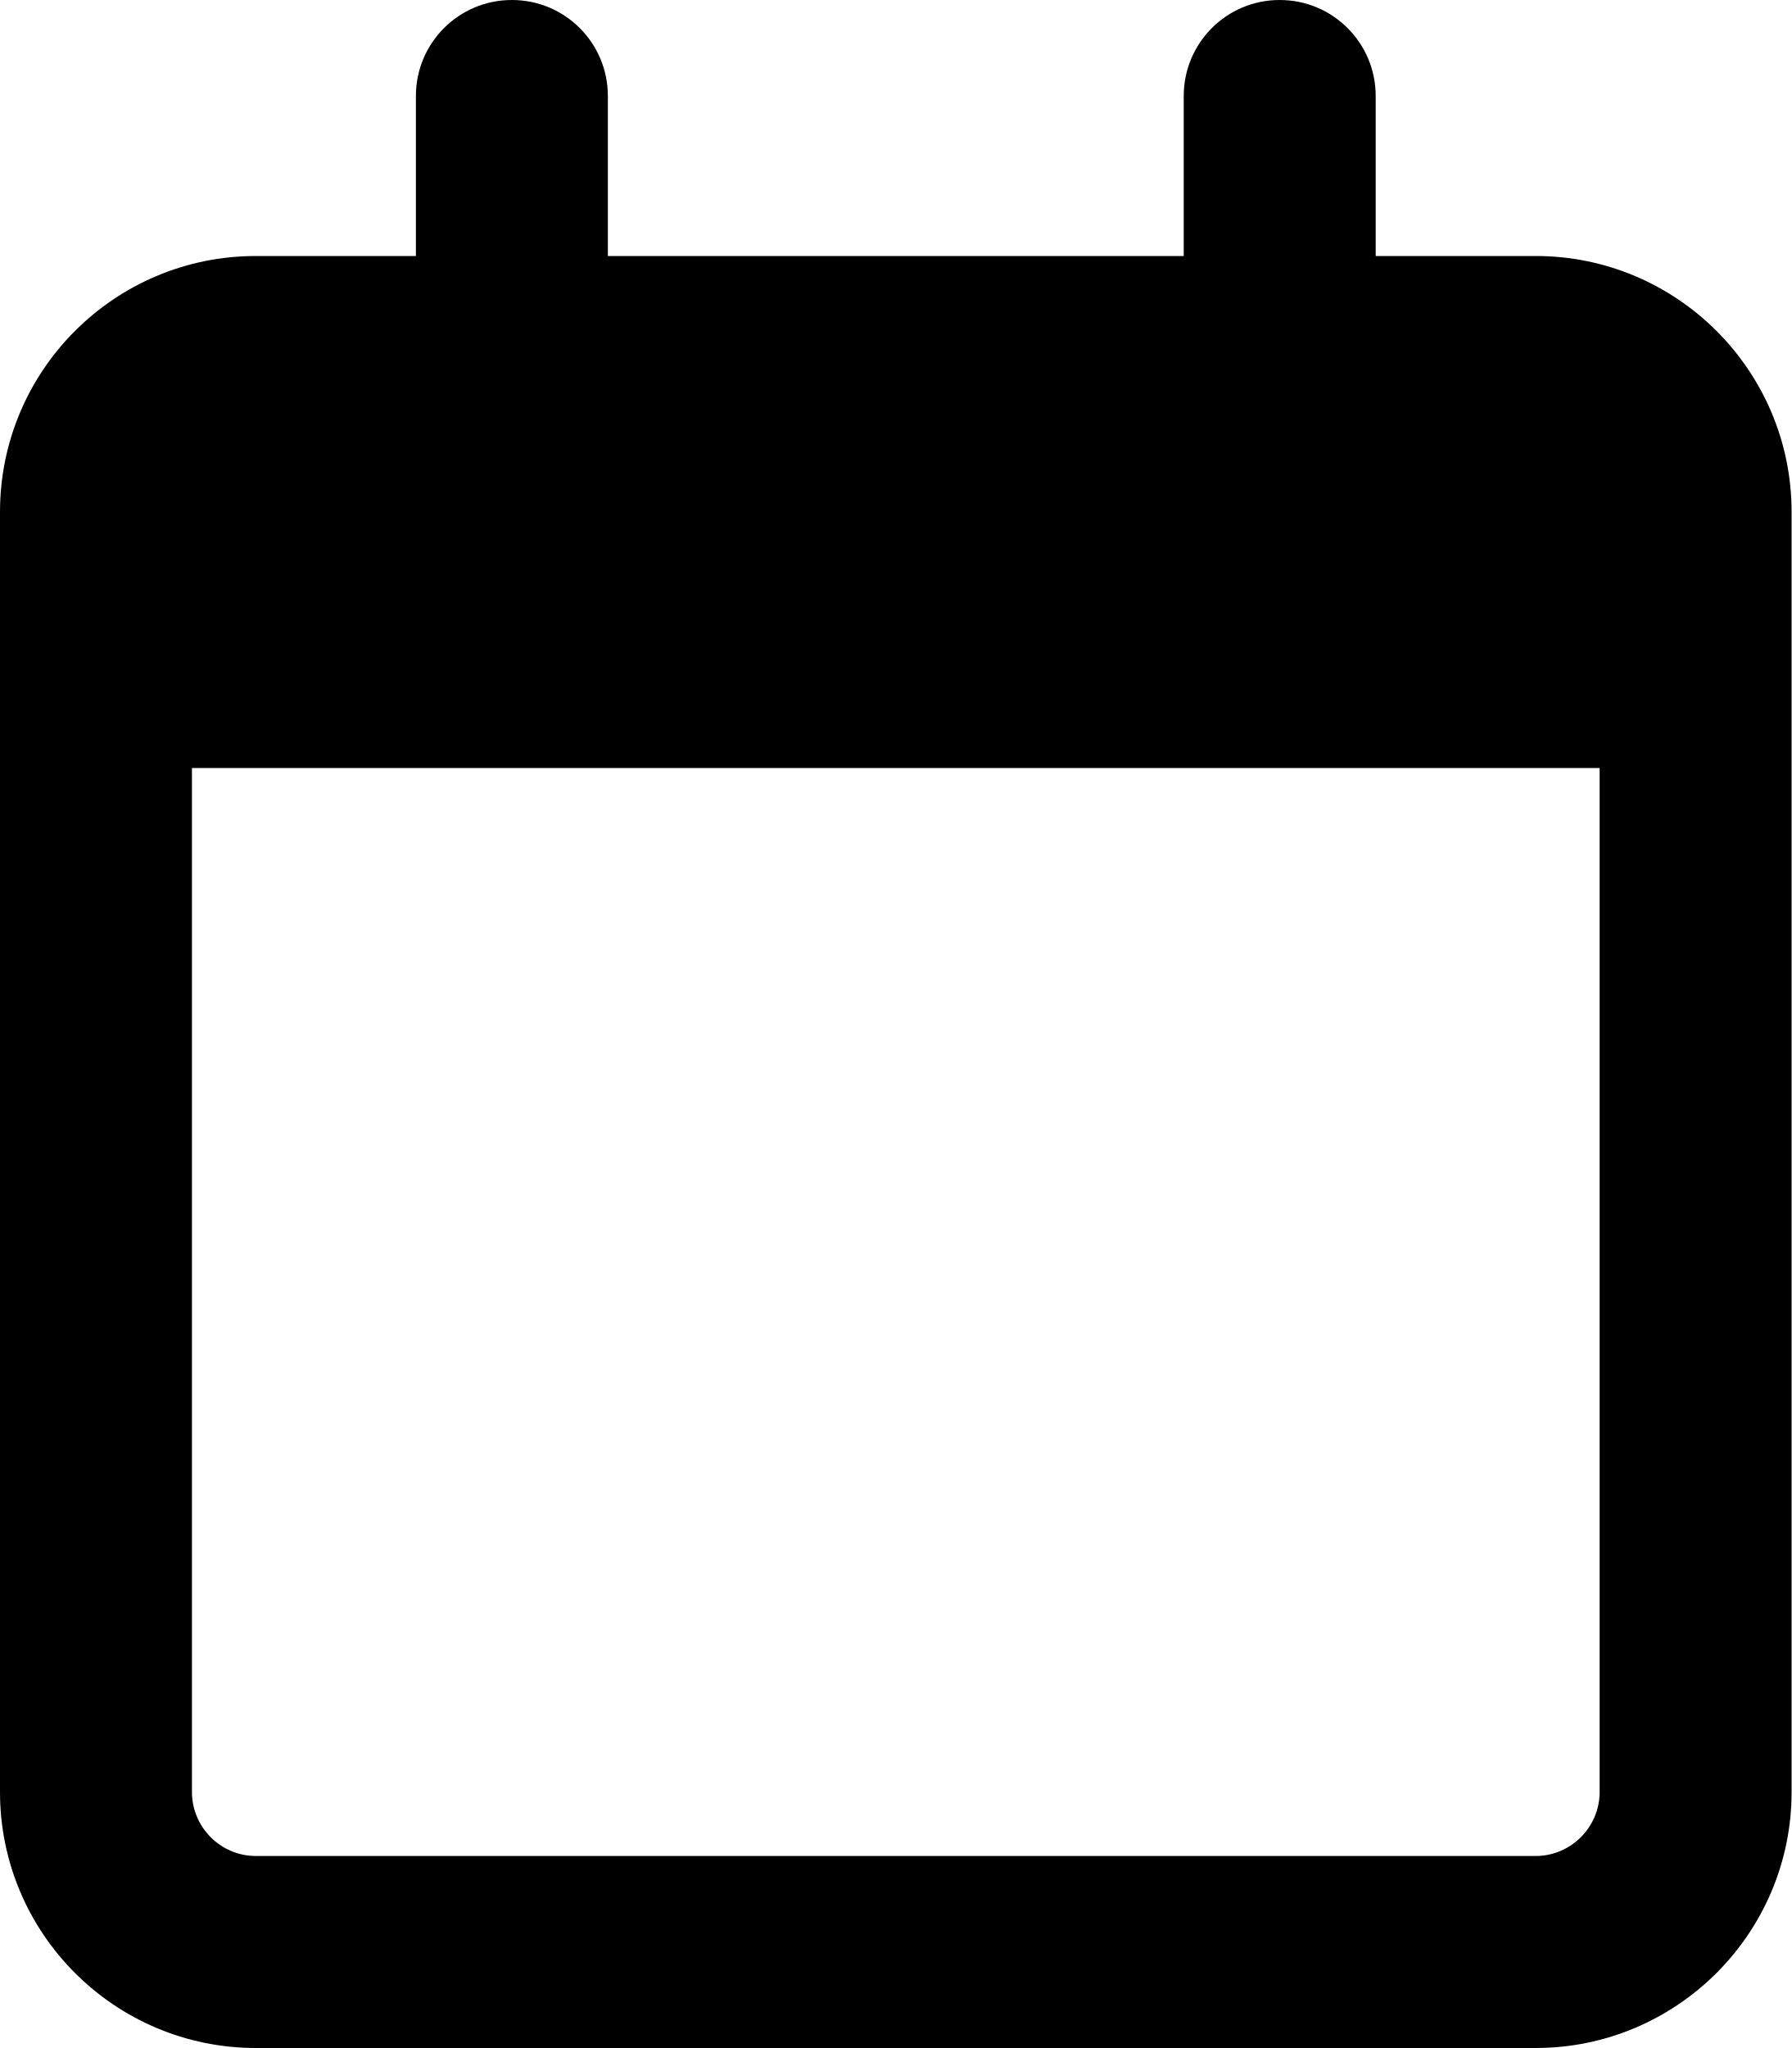
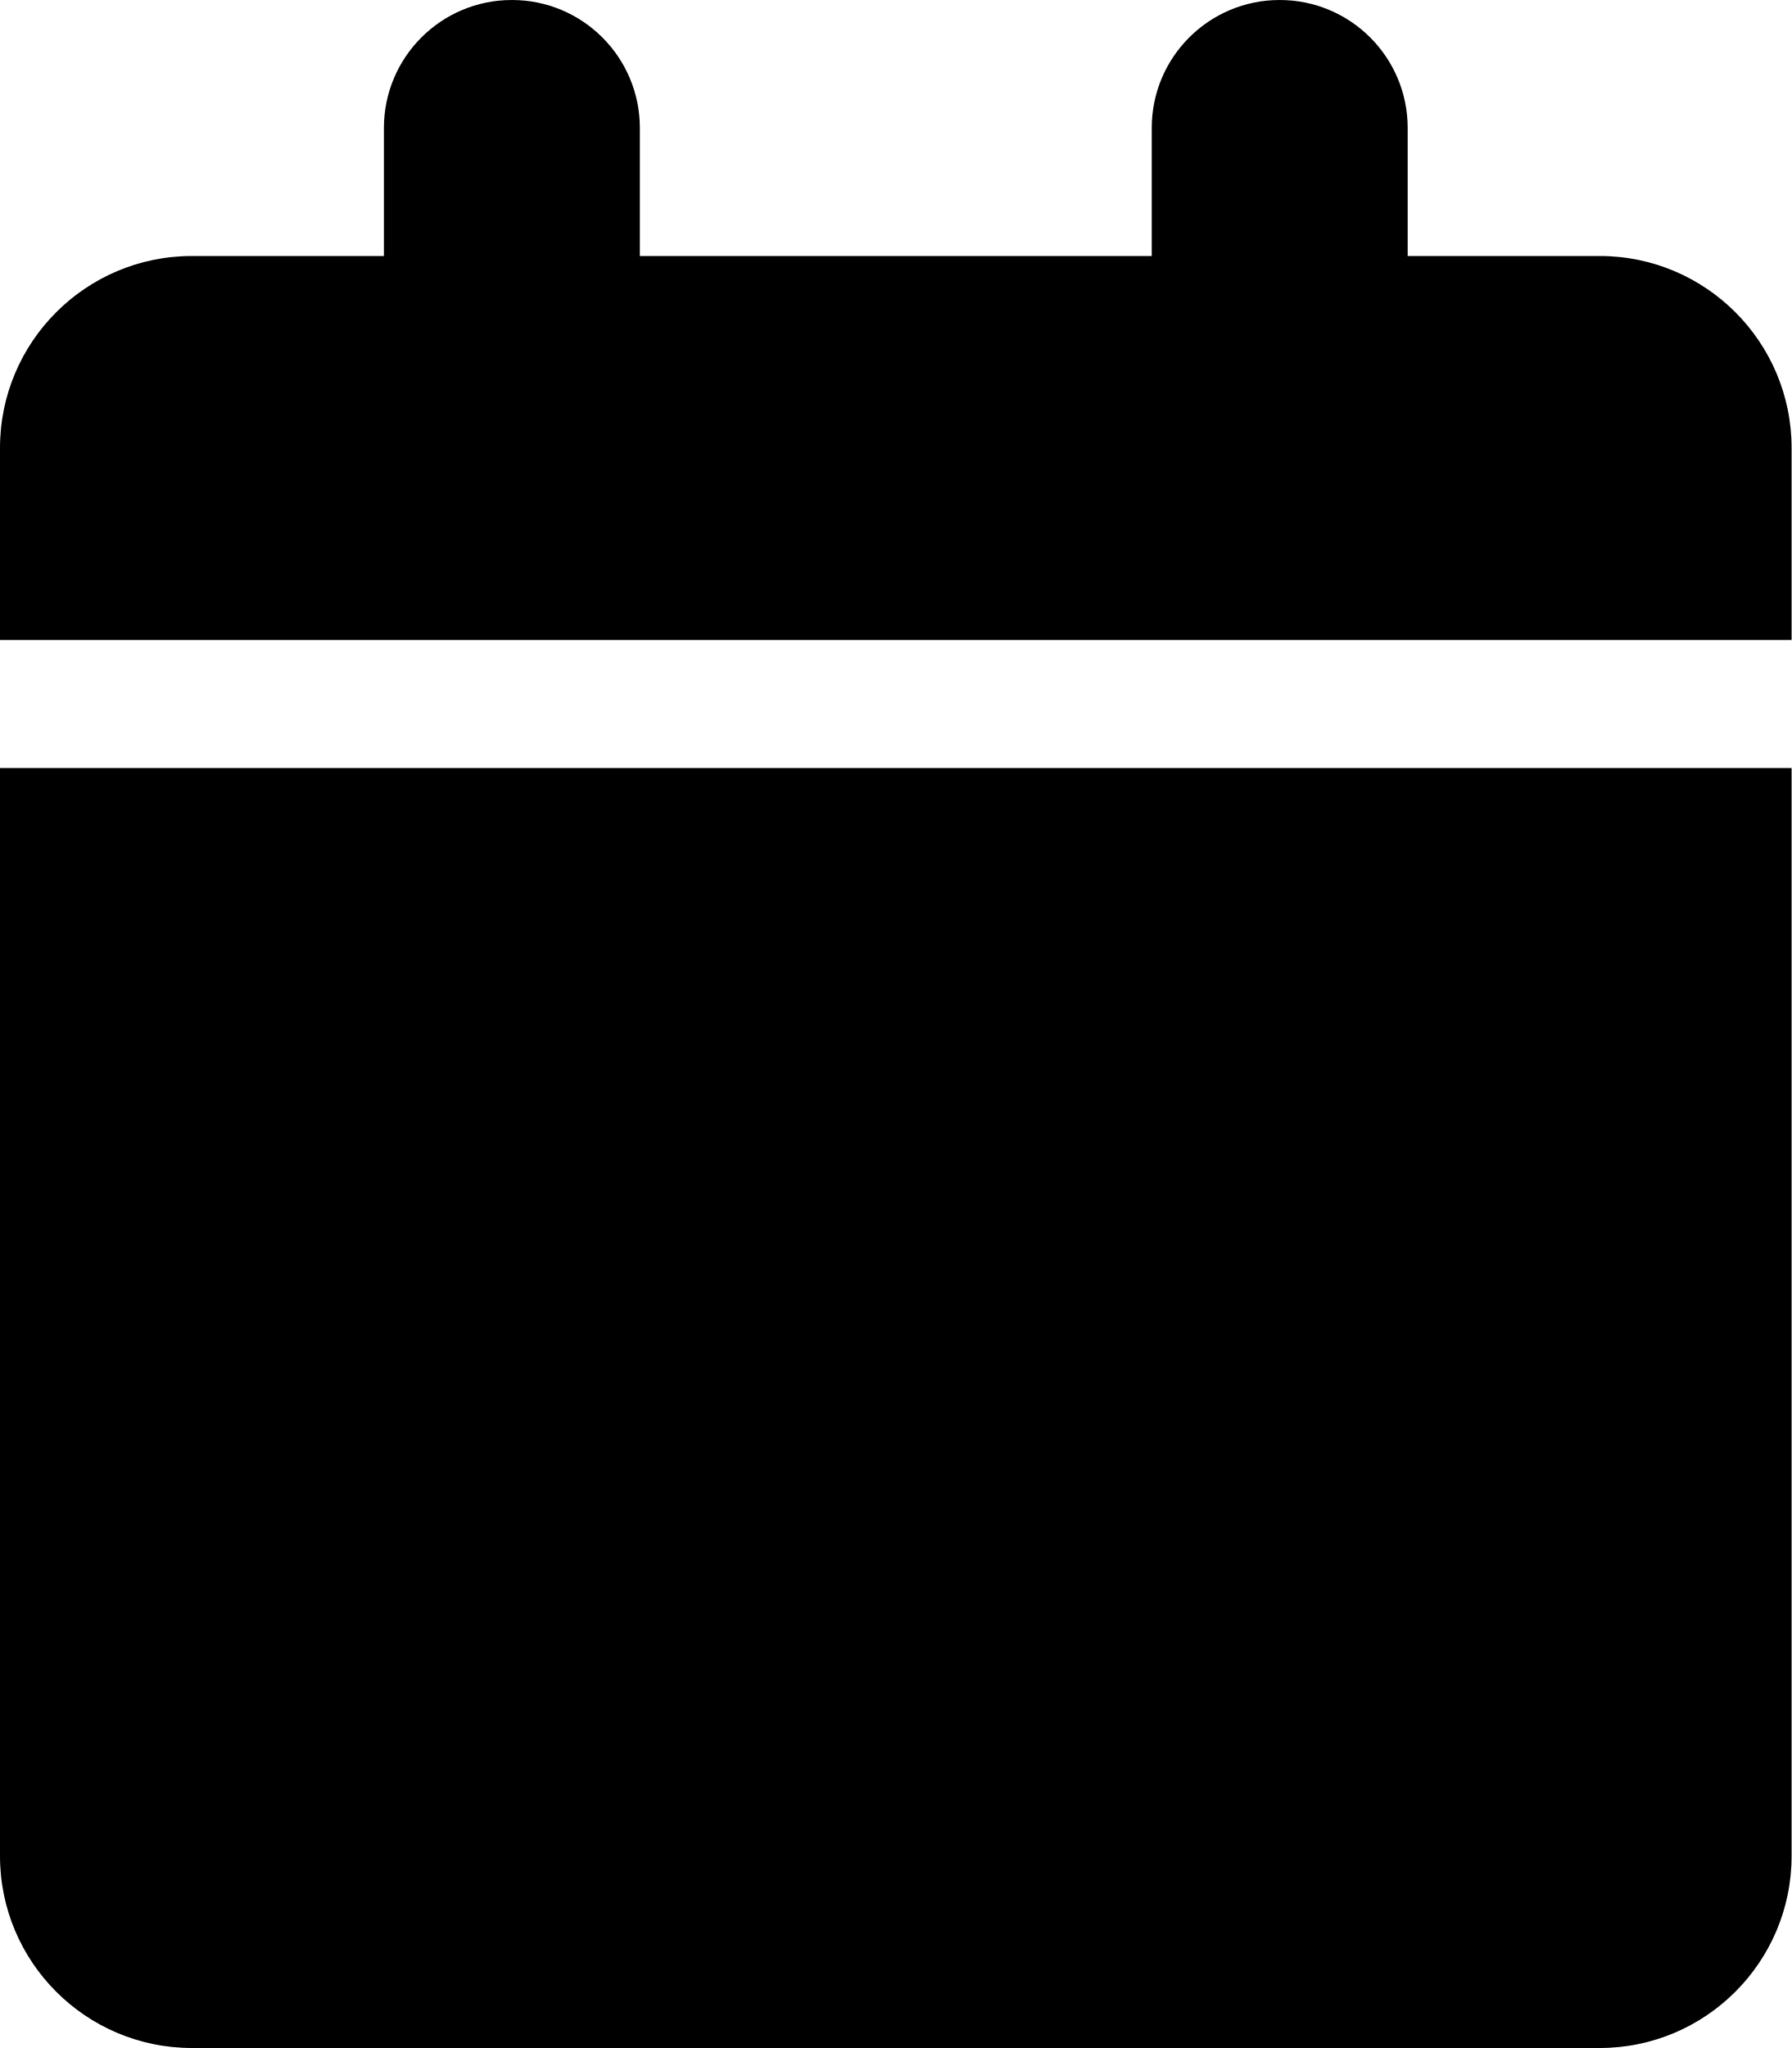
<svg xmlns="http://www.w3.org/2000/svg" viewBox="0 0 448 512">
-   <path d="M152 64H296V24C296 10.75 306.7 0 320 0C333.3 0 344 10.75 344 24V64H384C419.3 64 448 92.65 448 128V448C448 483.3 419.3 512 384 512H64C28.65 512 0 483.3 0 448V128C0 92.65 28.65 64 64 64H104V24C104 10.75 114.7 0 128 0C141.3 0 152 10.75 152 24V64zM48 448C48 456.8 55.16 464 64 464H384C392.8 464 400 456.8 400 448V192H48V448z" />
+   <path d="M96 32C96 14.33 110.3 0 128 0C145.7 0 160 14.33 160 32V64H288V32C288 14.33 302.3 0 320 0C337.7 0 352 14.33 352 32V64H400C426.5 64 448 85.49 448 112V160H0V112C0 85.49 21.49 64 48 64H96V32zM448 464C448 490.5 426.5 512 400 512H48C21.49 512 0 490.5 0 464V192H448V464z" />
</svg>
